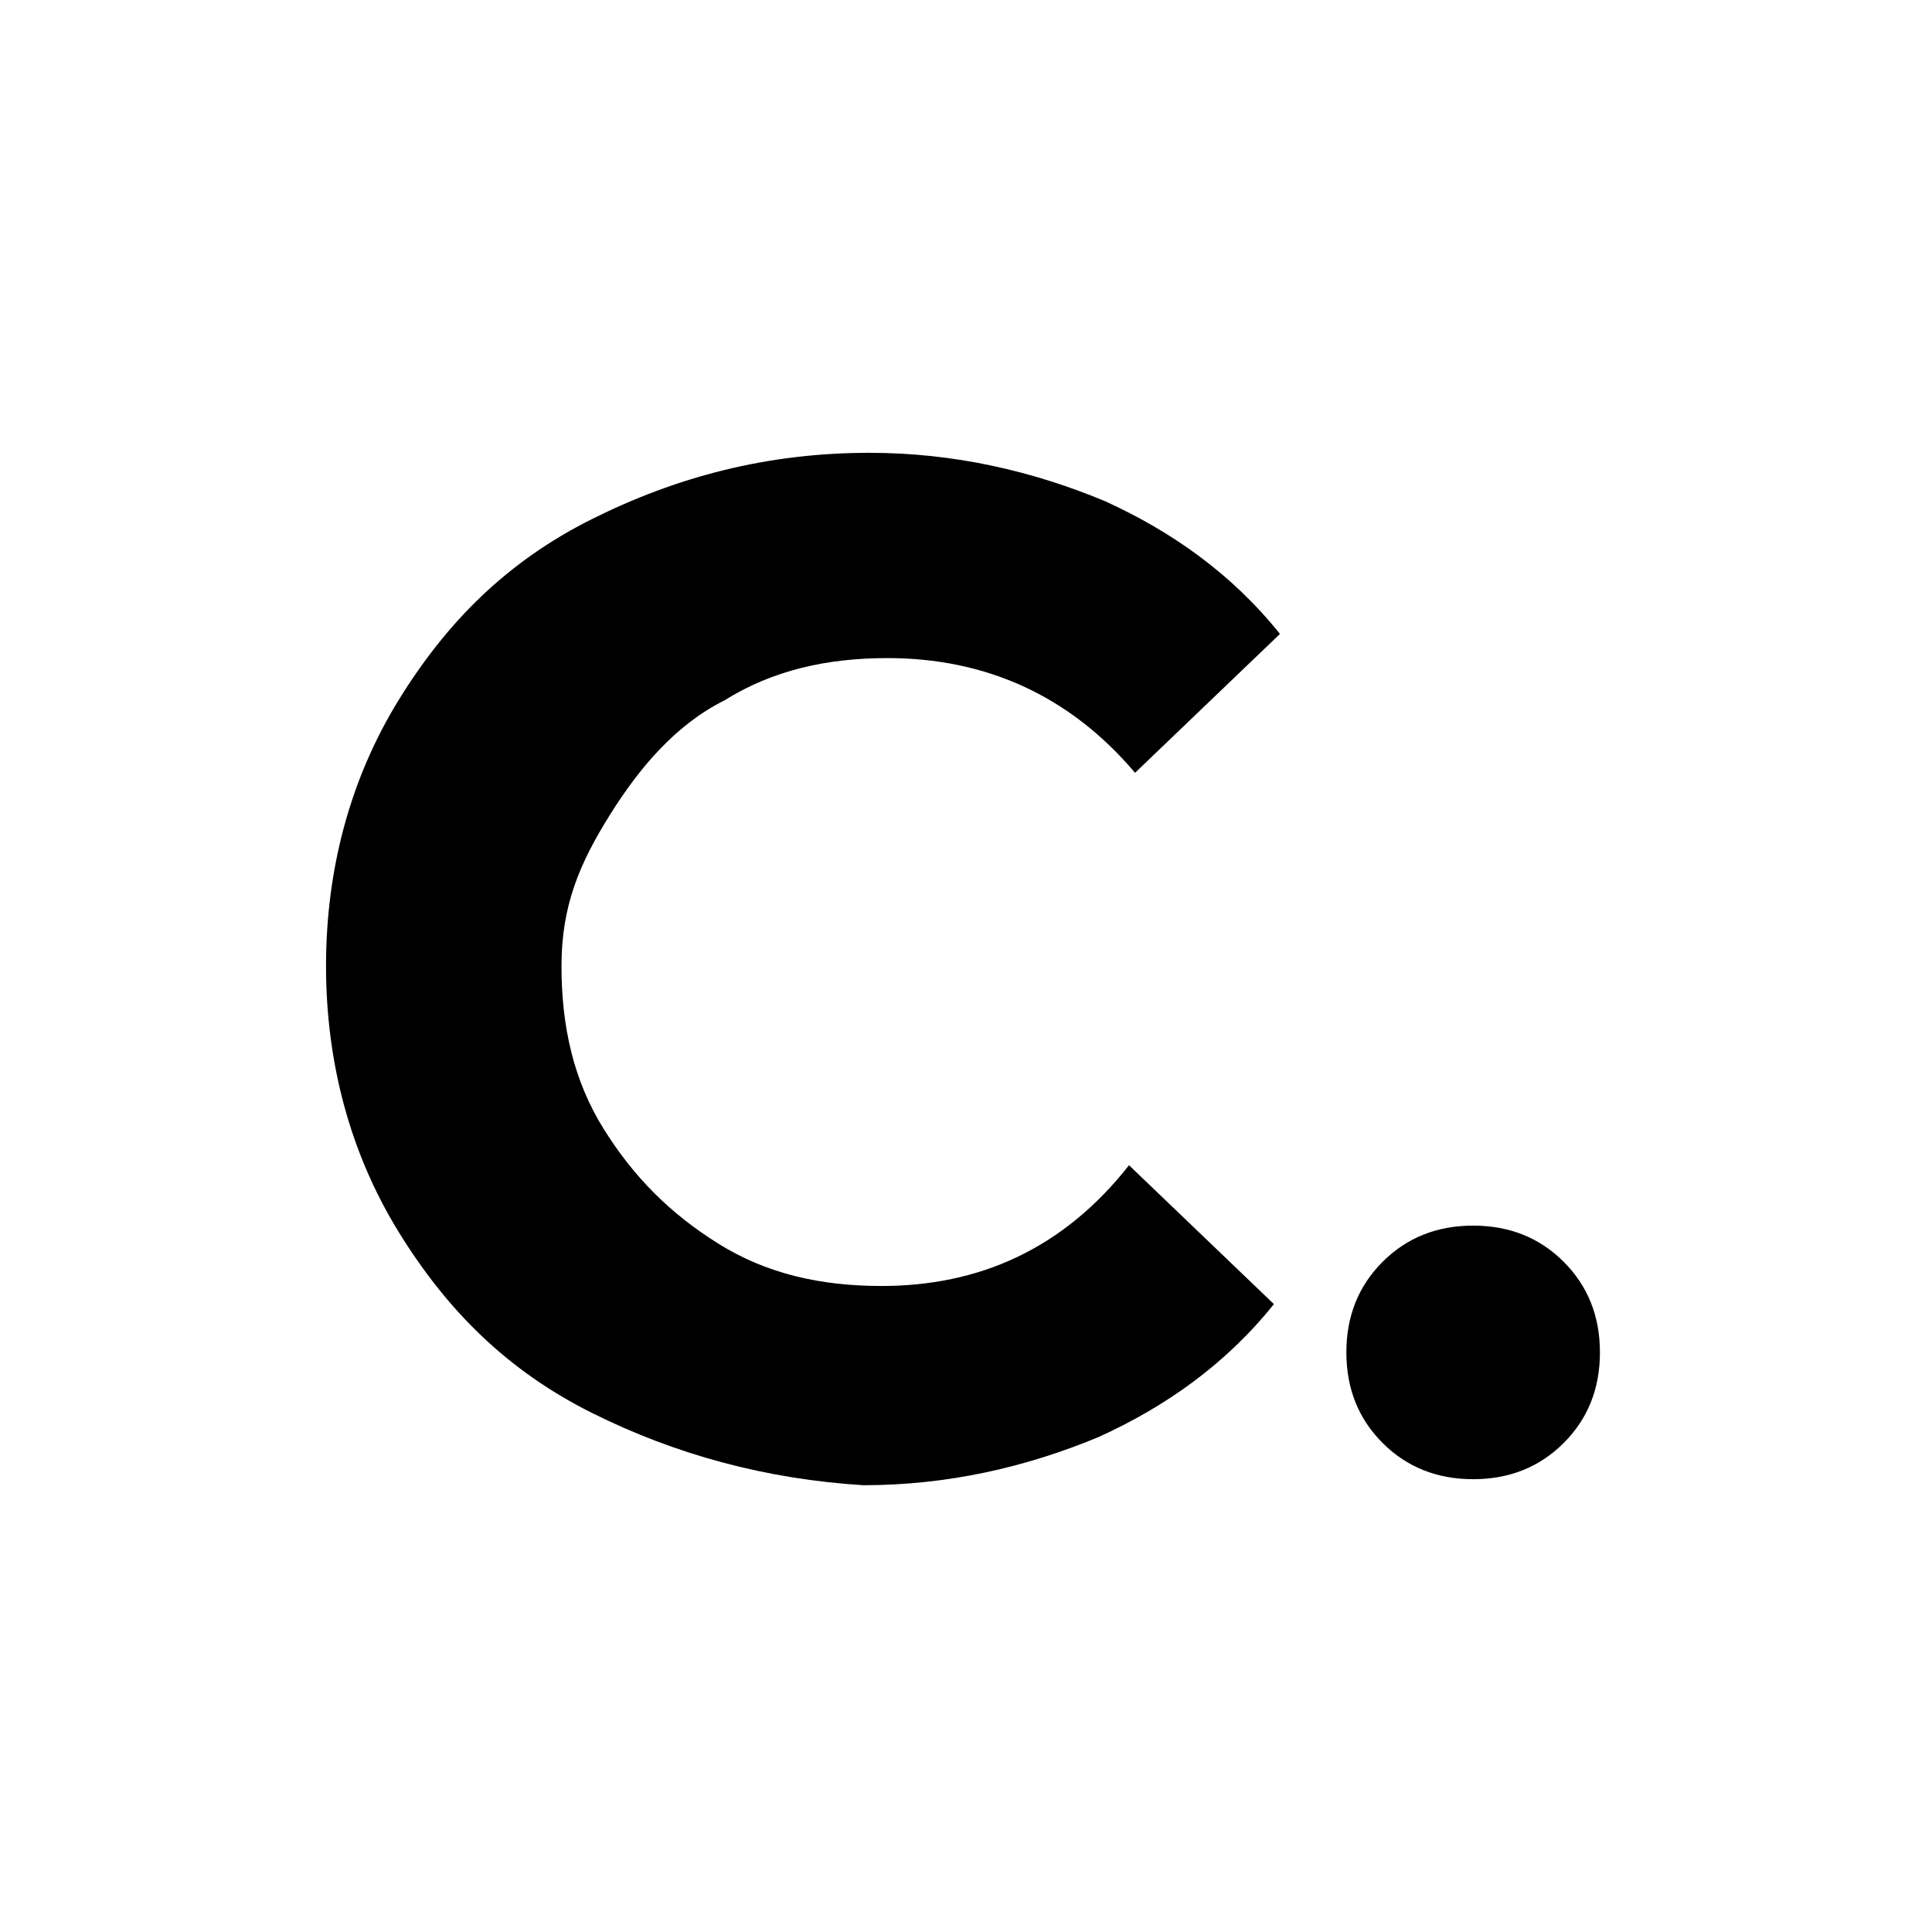
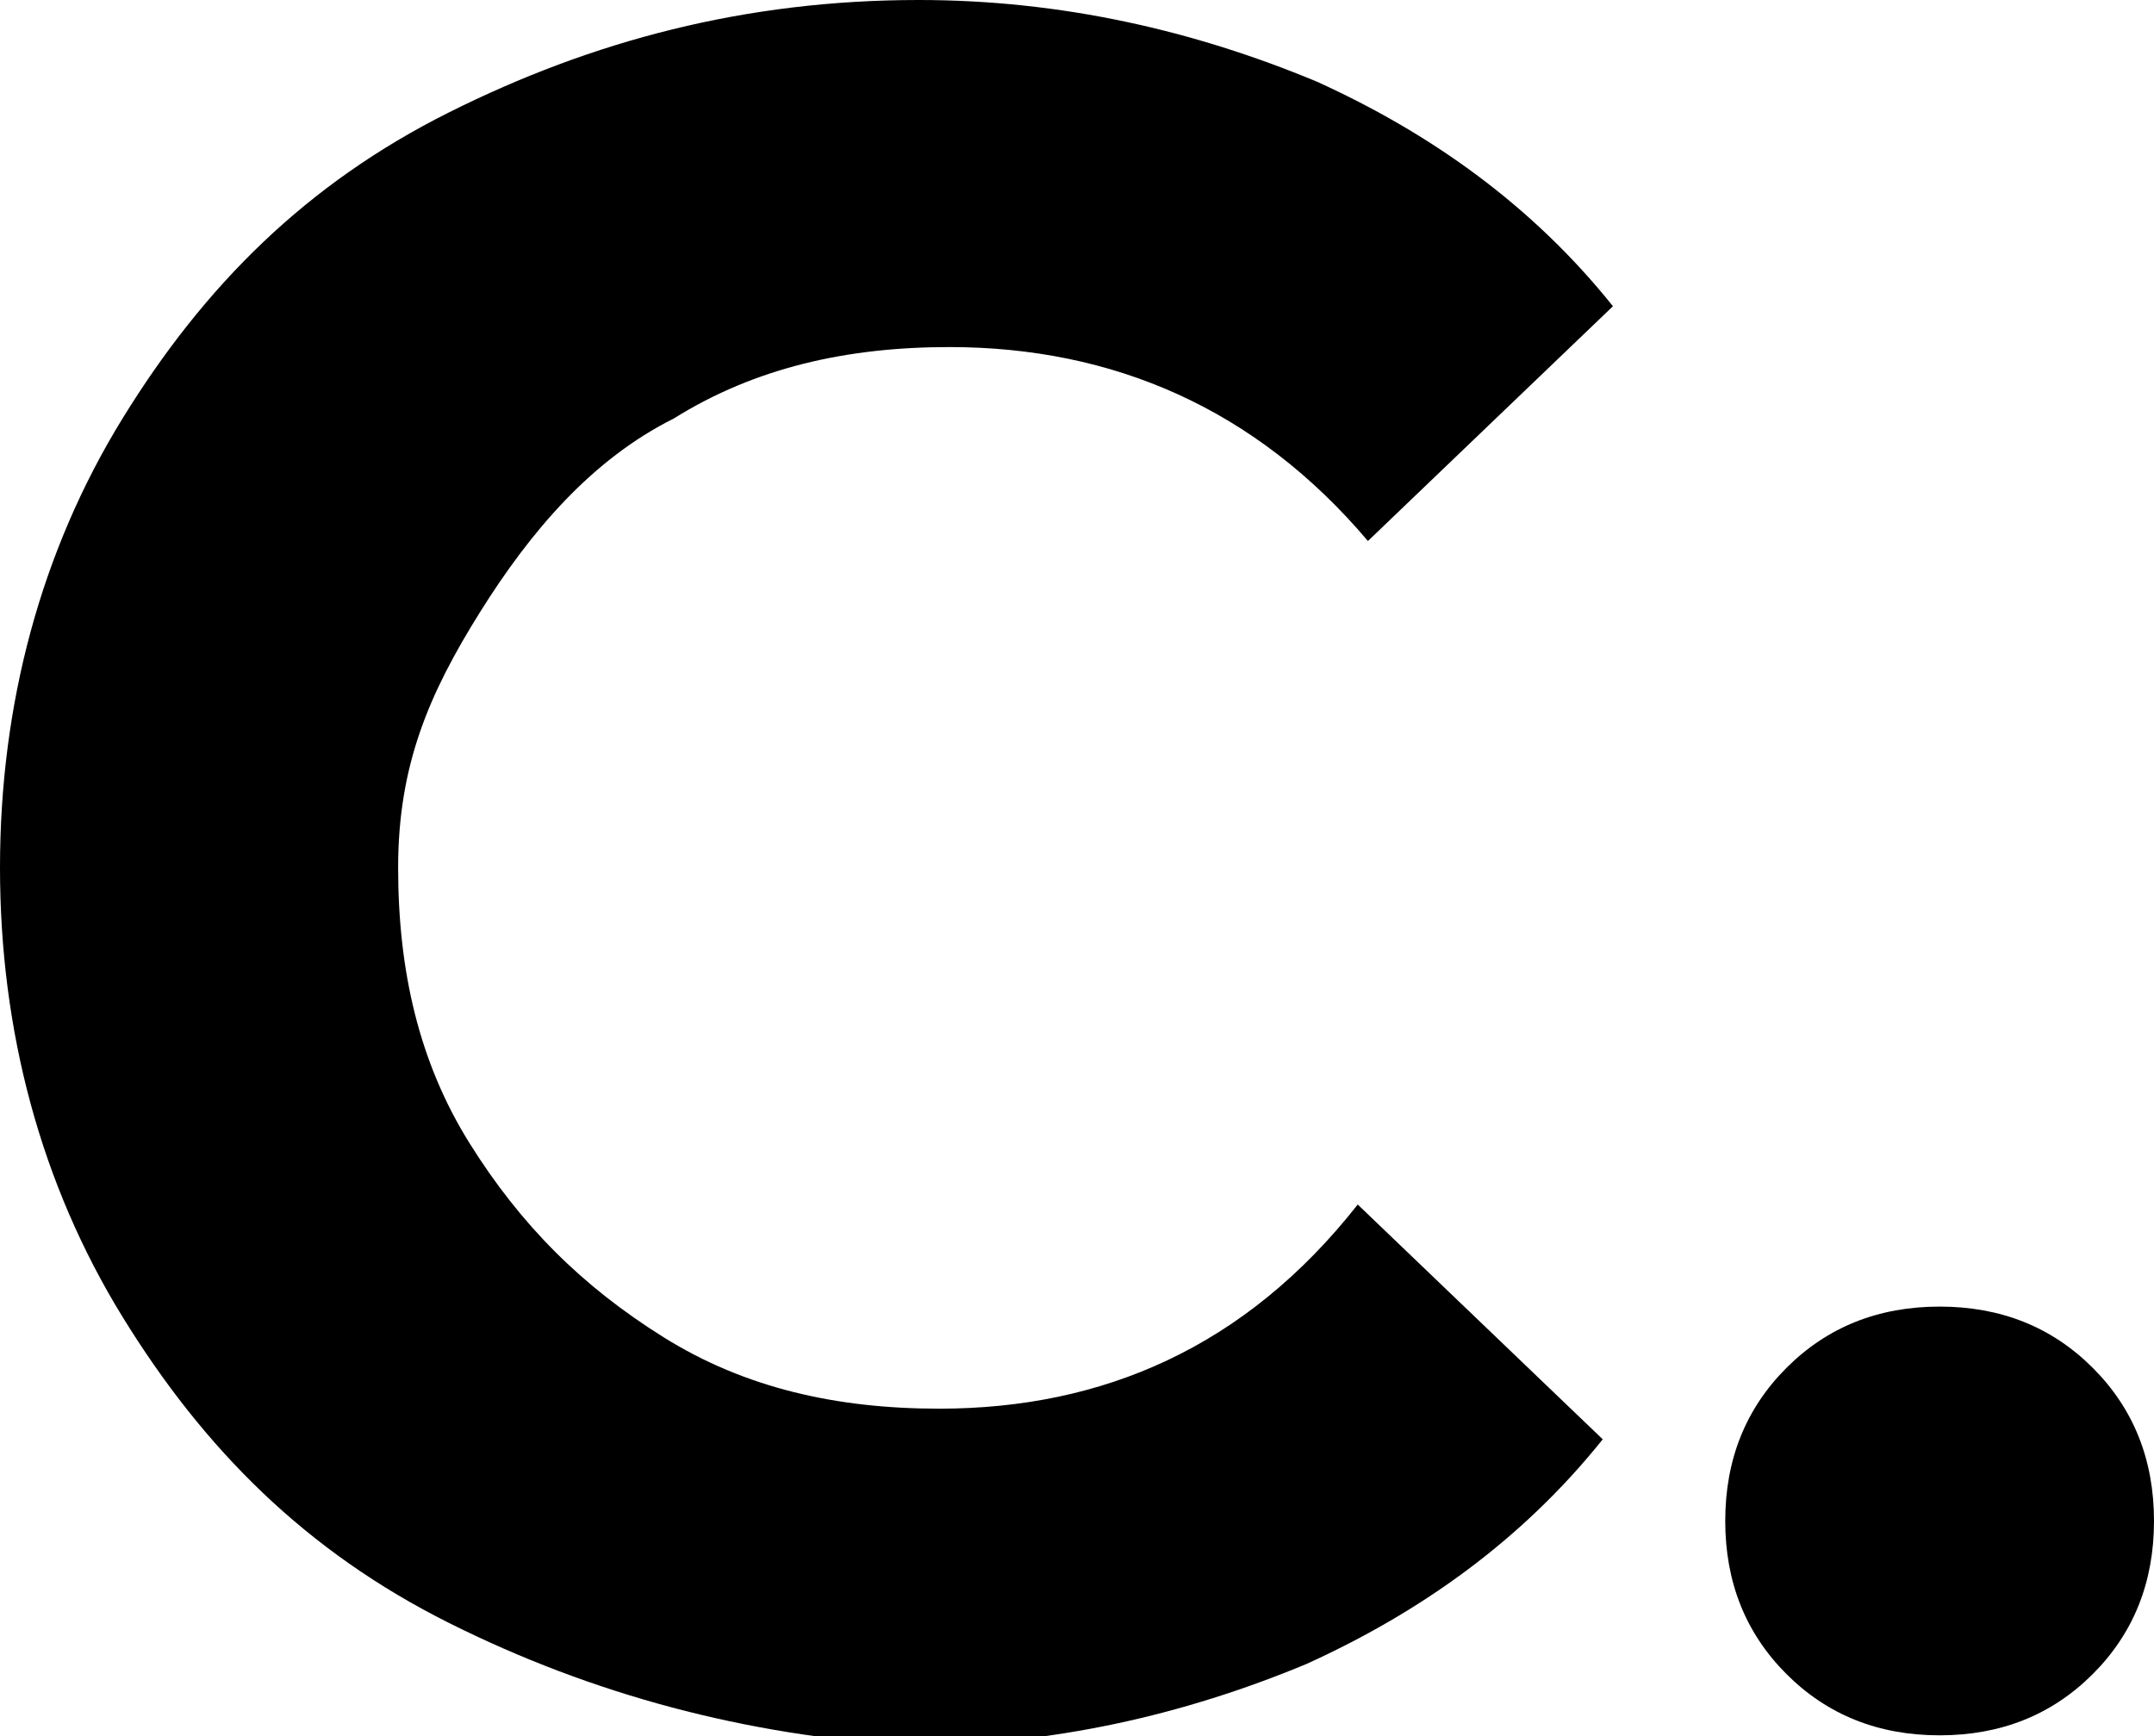
- <svg xmlns="http://www.w3.org/2000/svg" version="1.1" id="Laag_1" x="0px" y="0px" viewBox="0 0 32 32" style="enable-background:new 0 0 32 32;" xml:space="preserve">
-   <path d="M9.8,23.4c-1.4-0.7-2.4-1.7-3.2-3c-0.8-1.3-1.2-2.8-1.2-4.4s0.4-3.1,1.2-4.4s1.8-2.3,3.2-3s2.9-1.1,4.6-1.1  c1.4,0,2.7,0.3,3.9,0.8c1.1,0.5,2.1,1.2,2.9,2.2l-2.4,2.3c-1.1-1.3-2.5-1.9-4.1-1.9c-1,0-1.9,0.2-2.7,0.7c-0.8,0.4-1.4,1.1-1.9,1.9  S9.3,15,9.3,16c0,1,0.2,1.9,0.7,2.7s1.1,1.4,1.9,1.9s1.7,0.7,2.7,0.7c1.6,0,3-0.6,4.1-2l2.4,2.3c-0.8,1-1.8,1.7-2.9,2.2  c-1.2,0.5-2.5,0.8-3.9,0.8C12.7,24.5,11.2,24.1,9.8,23.4z" />
-   <path d="M22.9,23.9c-0.4-0.4-0.6-0.9-0.6-1.5s0.2-1.1,0.6-1.5c0.4-0.4,0.9-0.6,1.5-0.6c0.6,0,1.1,0.2,1.5,0.6  c0.4,0.4,0.6,0.9,0.6,1.5s-0.2,1.1-0.6,1.5c-0.4,0.4-0.9,0.6-1.5,0.6C23.8,24.5,23.3,24.3,22.9,23.9z" />
+ <svg xmlns="http://www.w3.org/2000/svg" version="1.1" id="Laag_1" x="0px" y="0px" viewBox="0 0 21.1 17" style="enable-background:new 0 0 21.1 17;" xml:space="preserve">
+   <path d="M4.4,15.9c-1.4-0.7-2.4-1.7-3.2-3S0,10.1,0,8.5s0.4-3.1,1.2-4.4s1.8-2.3,3.2-3S7.3,0,9,0c1.4,0,2.7,0.3,3.9,0.8  C14,1.3,15,2,15.8,3l-2.4,2.3C12.3,4,10.9,3.4,9.3,3.4c-1,0-1.9,0.2-2.7,0.7C5.8,4.5,5.2,5.2,4.7,6S3.9,7.5,3.9,8.5s0.2,1.9,0.7,2.7  s1.1,1.4,1.9,1.9s1.7,0.7,2.7,0.7c1.6,0,3-0.6,4.1-2l2.4,2.3c-0.8,1-1.8,1.7-2.9,2.2c-1.2,0.5-2.5,0.8-3.9,0.8  C7.3,17,5.8,16.6,4.4,15.9z" />
+   <path d="M17.5,16.4c-0.4-0.4-0.6-0.9-0.6-1.5s0.2-1.1,0.6-1.5c0.4-0.4,0.9-0.6,1.5-0.6c0.6,0,1.1,0.2,1.5,0.6  c0.4,0.4,0.6,0.9,0.6,1.5s-0.2,1.1-0.6,1.5C20.1,16.8,19.6,17,19,17C18.4,17,17.9,16.8,17.5,16.4z" />
</svg>
